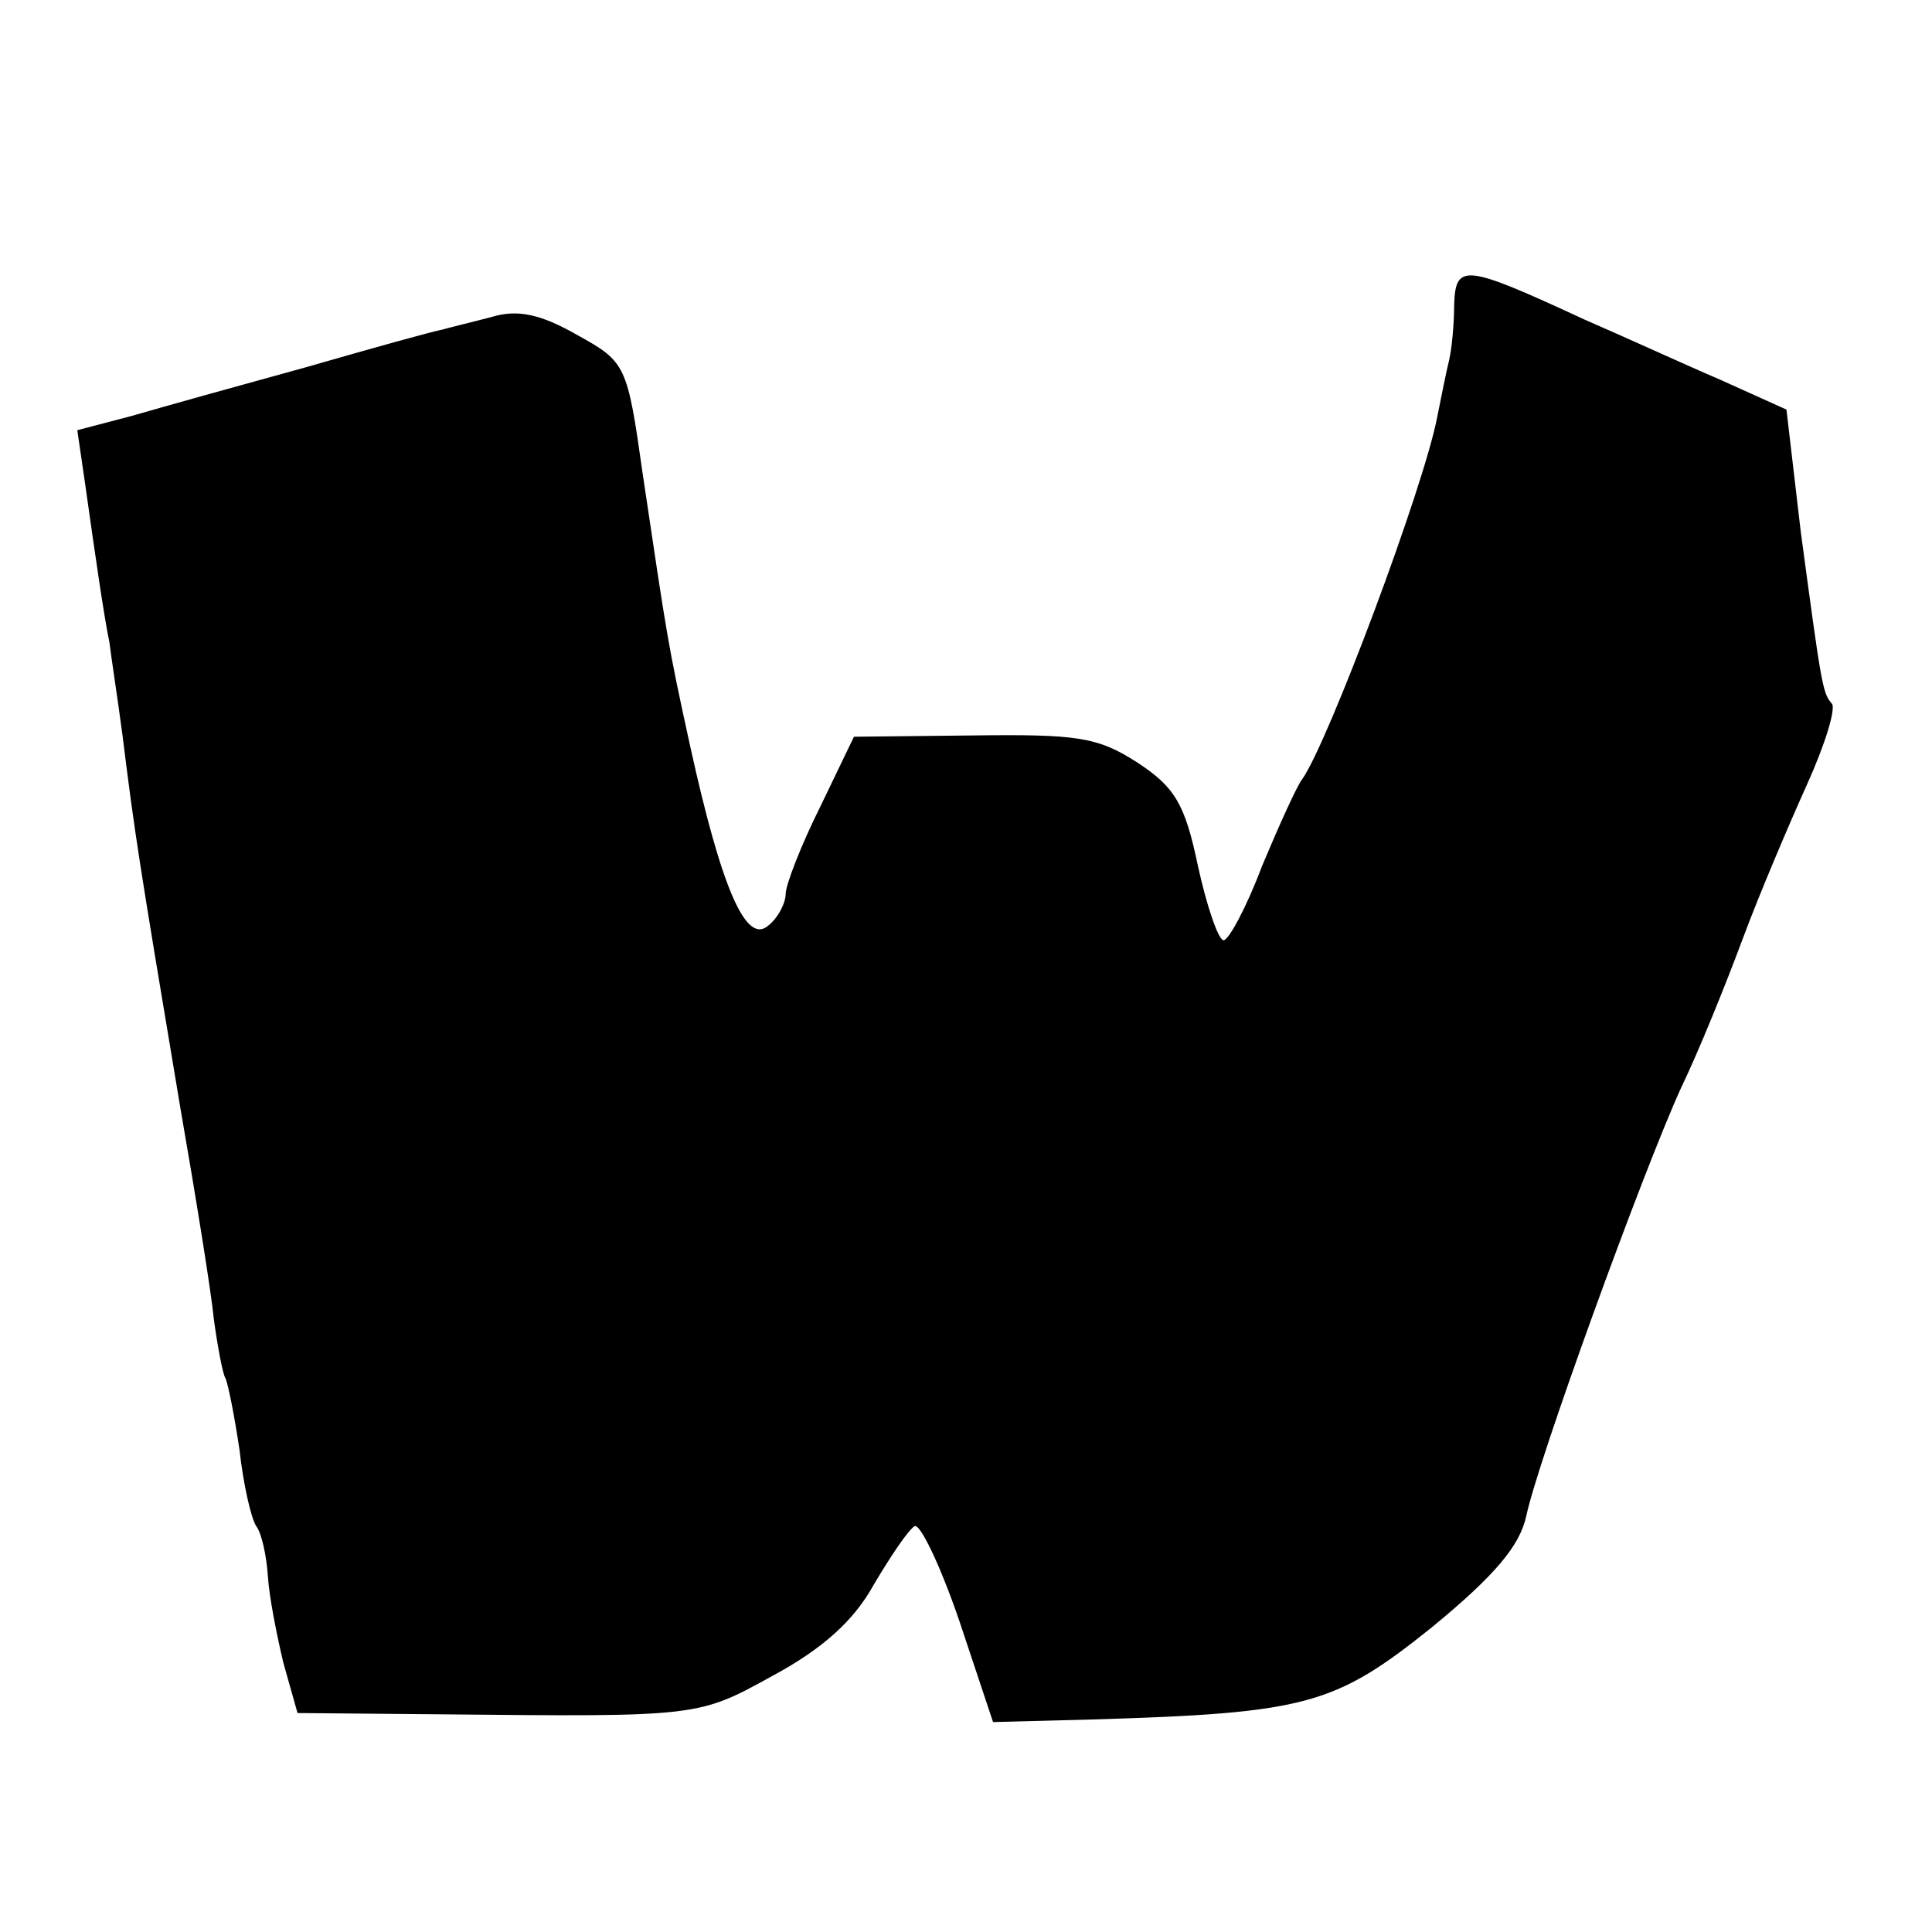
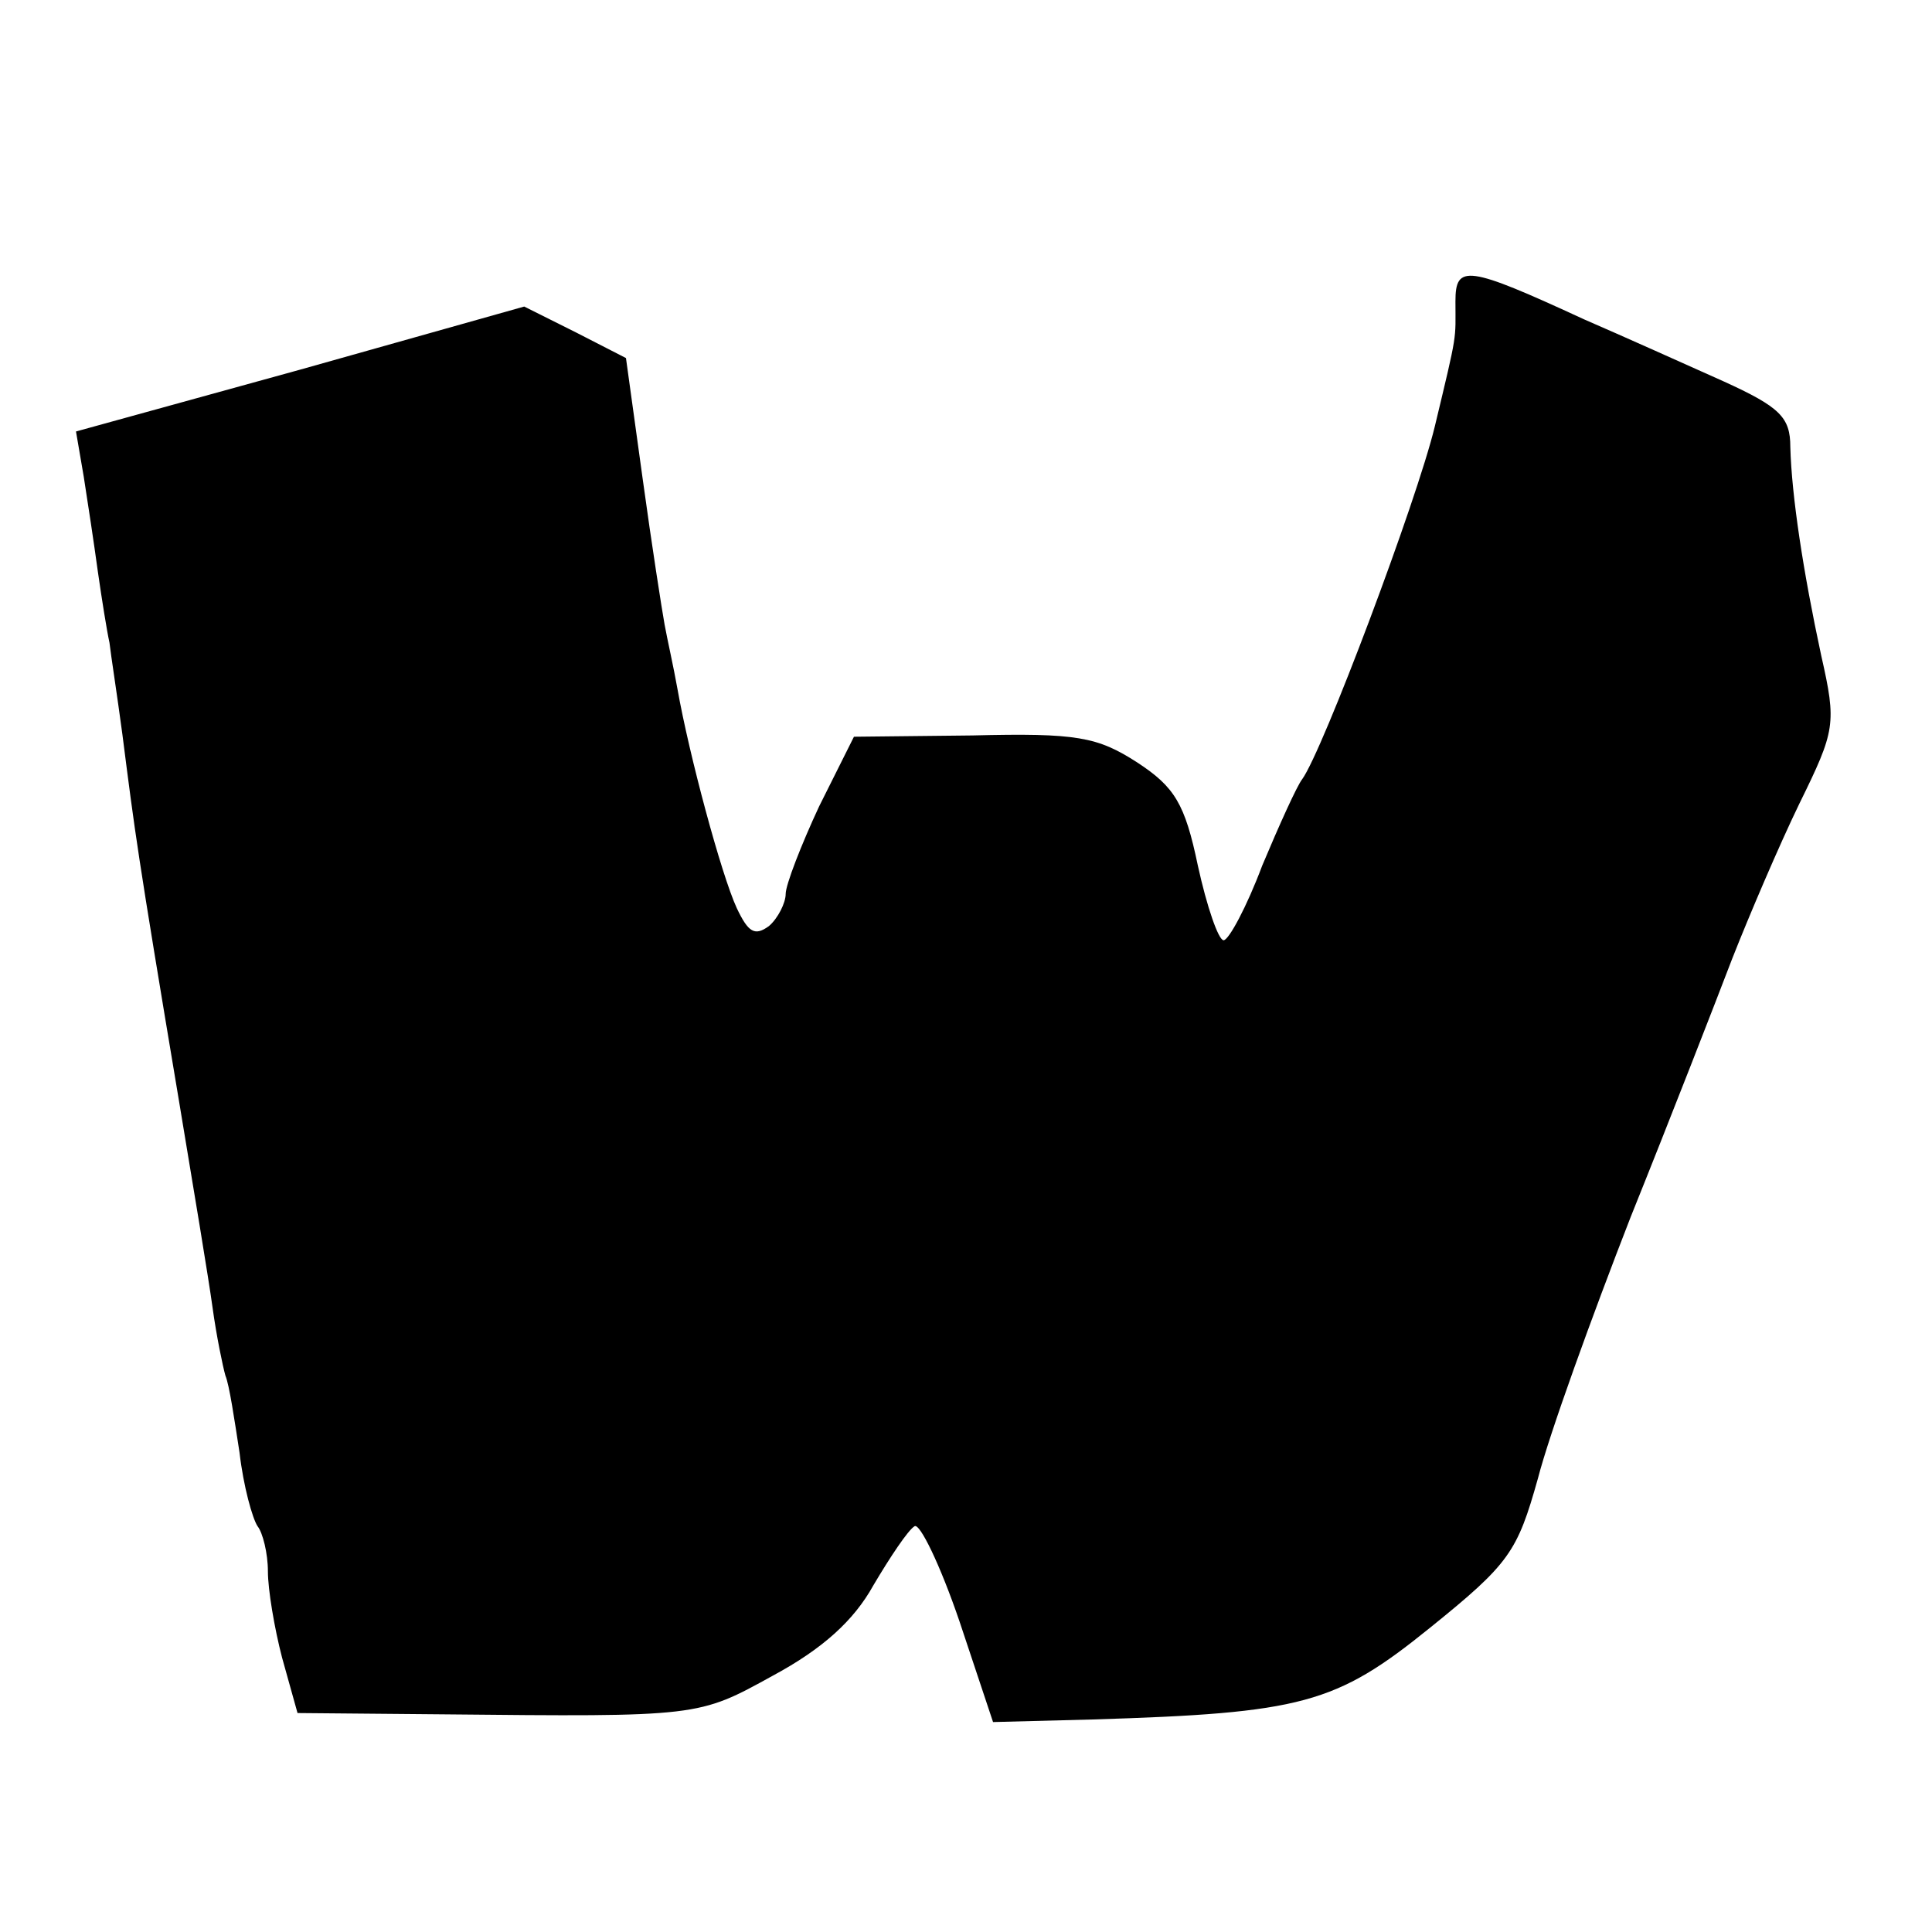
<svg xmlns="http://www.w3.org/2000/svg" version="1.0" width="150pt" height="150pt" viewBox="0 0 150 150" preserveAspectRatio="xMidYMid meet">
  <g transform="translate(0,150) scale(0.1,-0.1)" fill="#000000" stroke="none">
-     <path d="M1129 1263 c0 -15 -2 -35 -4 -43 -2 -8 -6 -28 -9 -43 -10 -54 -85 -254 -105 -282 -4 -5 -18 -36 -31 -67 -12 -32 -26 -58 -30 -58 -4 0 -13 26 -20 58 -10 48 -18 61 -47 80 -31 20 -47 22 -128 21 l-92 -1 -26 -54 c-15 -30 -27 -61 -27 -68 0 -7 -6 -19 -14 -25 -17 -14 -36 30 -60 139 -18 82 -18 85 -37 212 -12 85 -13 87 -51 108 -28 16 -46 20 -66 14 -15 -4 -32 -8 -39 -10 -6 -1 -53 -14 -105 -29 -51 -14 -112 -31 -136 -38 l-42 -11 6 -41 c8 -57 15 -105 19 -124 1 -9 6 -41 10 -71 10 -80 12 -93 45 -290 12 -69 24 -143 26 -164 3 -22 7 -43 9 -46 2 -4 7 -29 11 -56 3 -27 9 -53 13 -59 4 -5 8 -23 9 -39 1 -16 7 -46 12 -67 l11 -39 112 -1 c200 -2 199 -2 257 30 39 21 63 43 78 70 13 22 27 43 32 46 4 3 20 -30 35 -74 l26 -78 77 2 c166 5 188 11 263 71 50 41 69 64 74 87 9 43 90 266 120 332 14 29 35 81 48 116 13 35 36 89 50 120 14 31 23 60 19 63 -7 8 -8 15 -24 134 l-11 94 -51 23 c-28 12 -76 34 -106 47 -93 43 -100 44 -101 11z" />
+     <path d="M1130 1266 c0 -31 2 -22 -16 -97 -14 -58 -87 -252 -103 -274 -4 -5 -18 -36 -31 -67 -12 -32 -26 -58 -30 -58 -4 0 -13 26 -20 58 -10 48 -18 61 -47 80 -31 20 -47 23 -128 21 l-92 -1 -27 -54 c-14 -30 -26 -61 -26 -68 0 -7 -6 -19 -13 -25 -11 -8 -16 -5 -25 14 -12 26 -37 119 -46 170 -3 17 -8 39 -10 50 -2 11 -10 62 -17 113 l-13 94 -39 20 -40 20 -174 -49 -174 -48 6 -35 c3 -19 8 -52 11 -74 3 -21 7 -46 9 -55 1 -9 6 -41 10 -71 10 -78 11 -88 44 -285 11 -66 23 -138 26 -160 3 -22 8 -46 10 -53 3 -7 7 -34 11 -60 3 -26 10 -51 14 -57 4 -5 8 -21 8 -35 0 -14 5 -44 11 -67 l12 -43 112 -1 c200 -2 199 -2 257 30 39 21 63 43 78 70 13 22 27 43 32 46 4 3 20 -30 35 -74 l26 -78 77 2 c163 5 189 12 262 71 62 50 68 59 84 116 9 35 42 126 72 203 31 77 66 167 79 201 13 33 36 87 52 120 28 57 29 62 17 115 -14 65 -23 124 -24 162 0 23 -8 31 -52 51 -29 13 -78 35 -108 48 -91 42 -100 43 -100 14z" />
  </g>
</svg>
